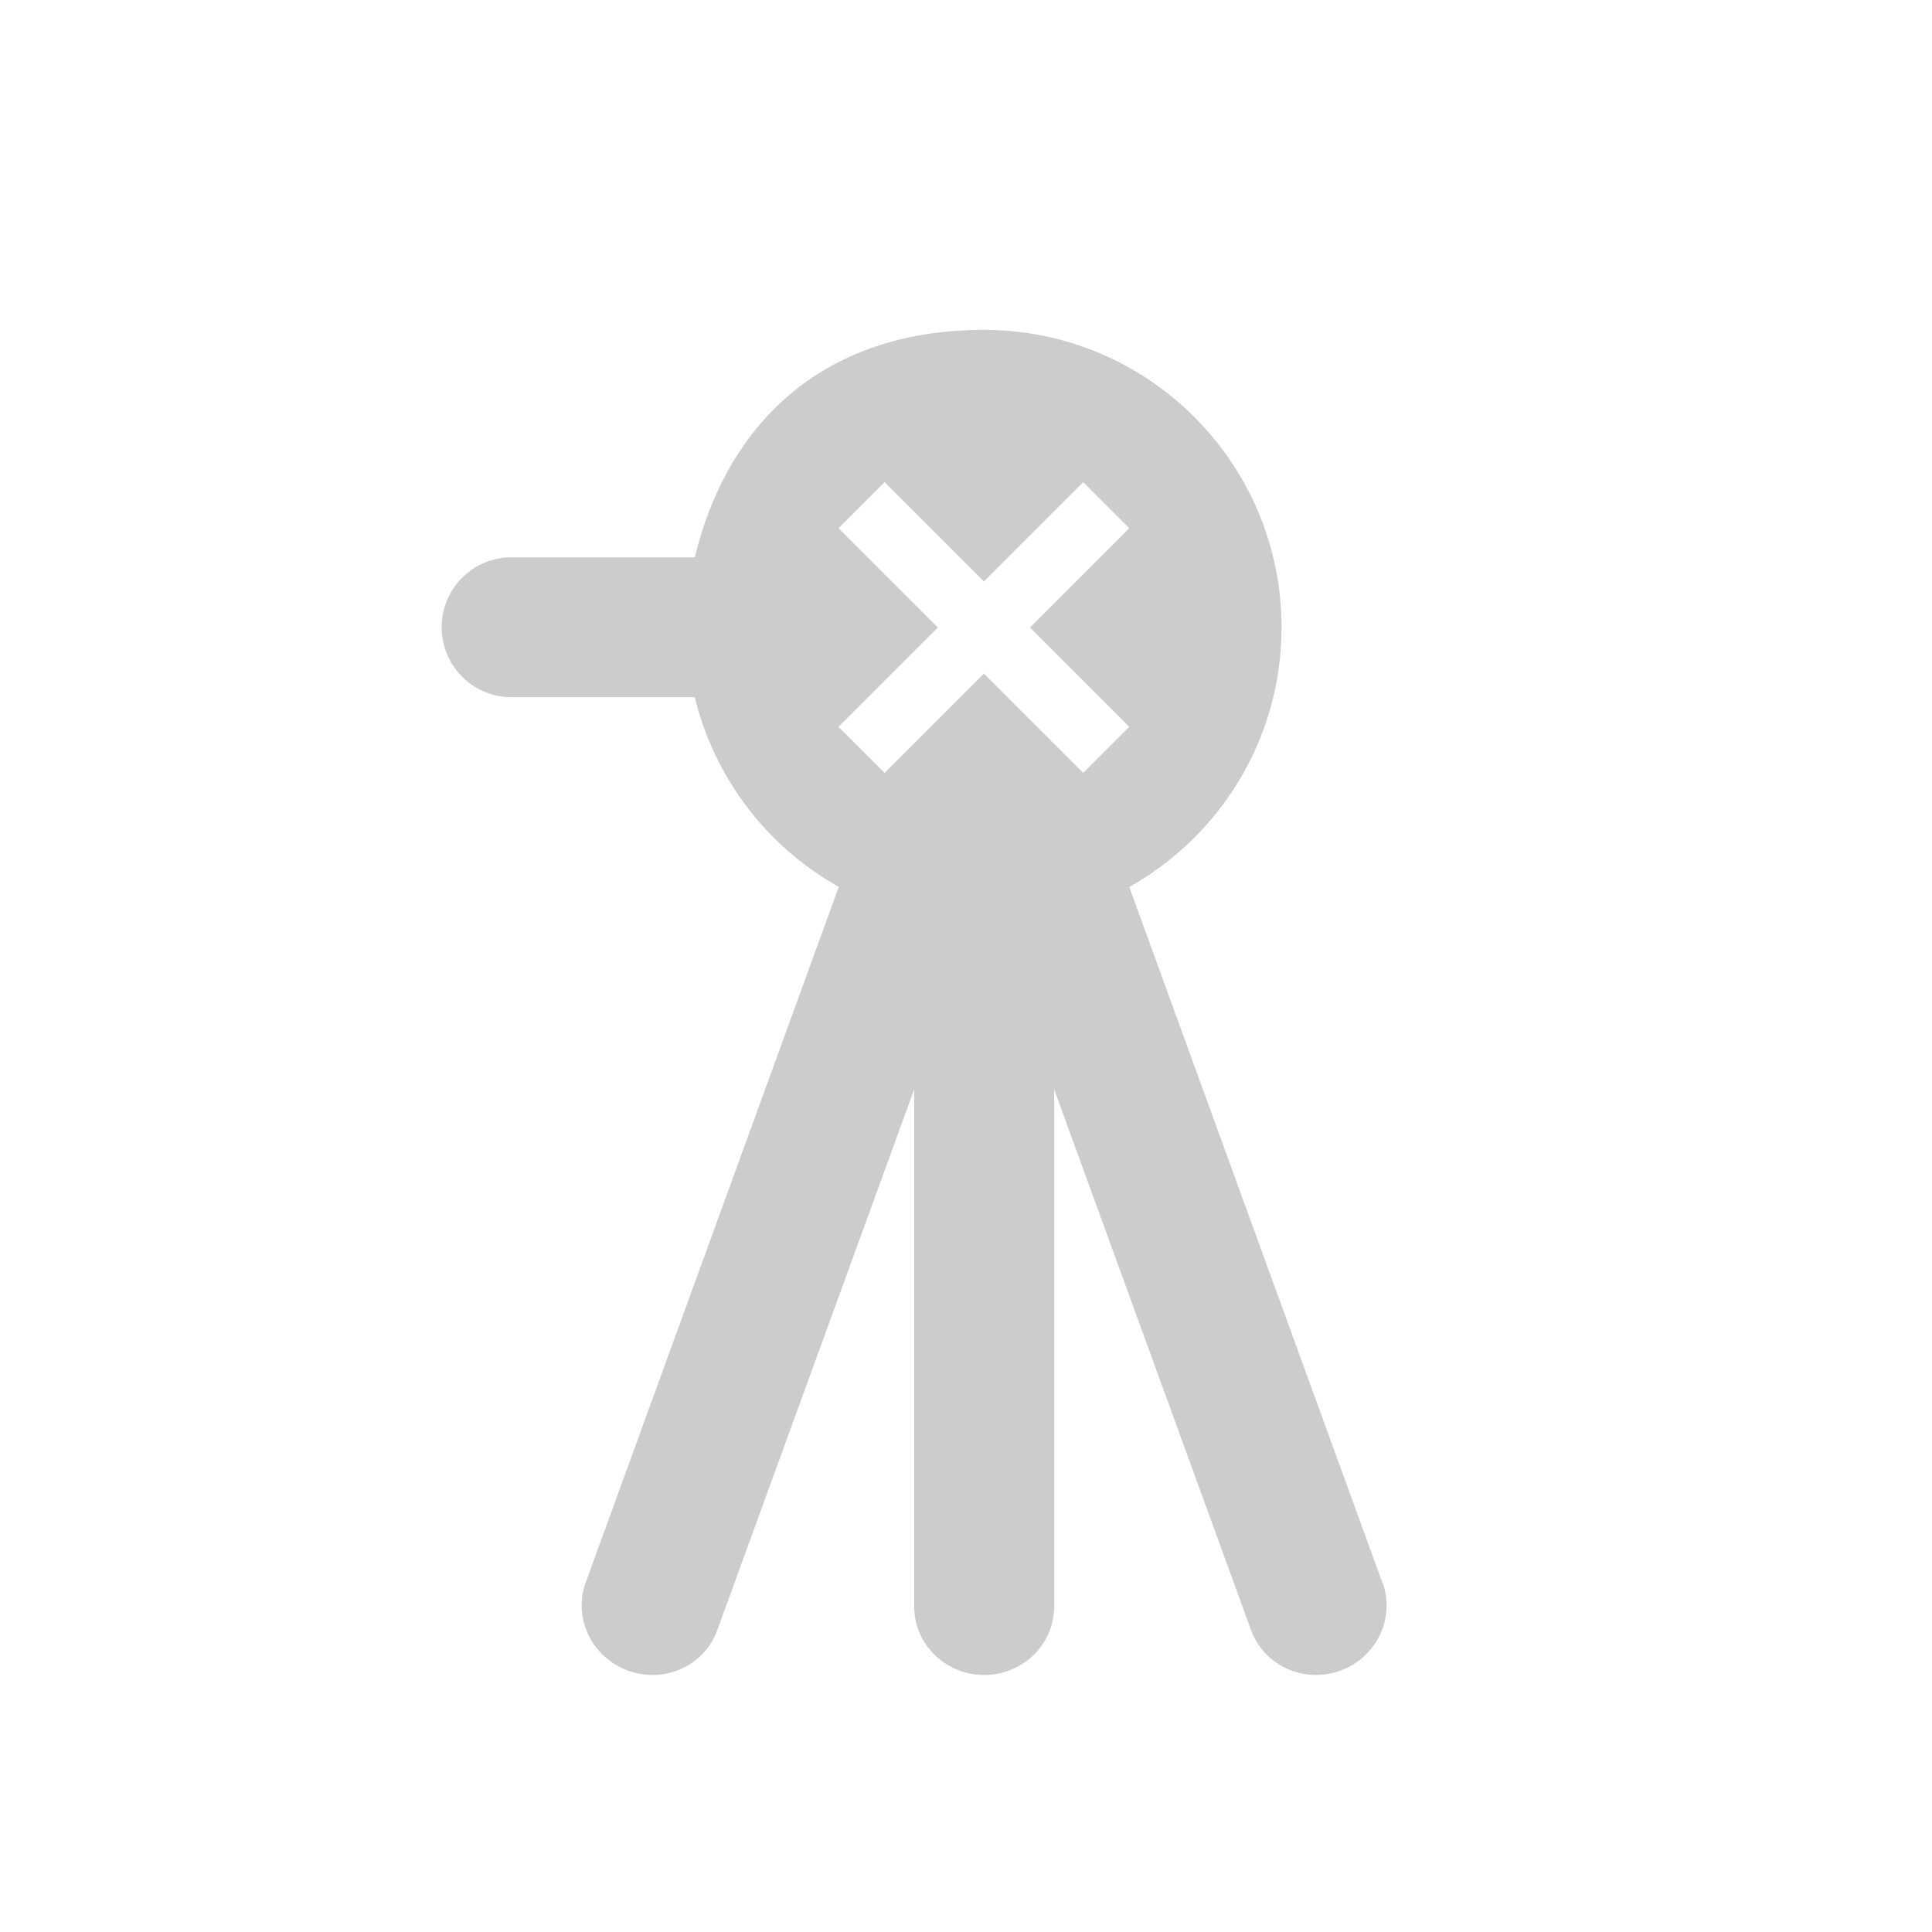
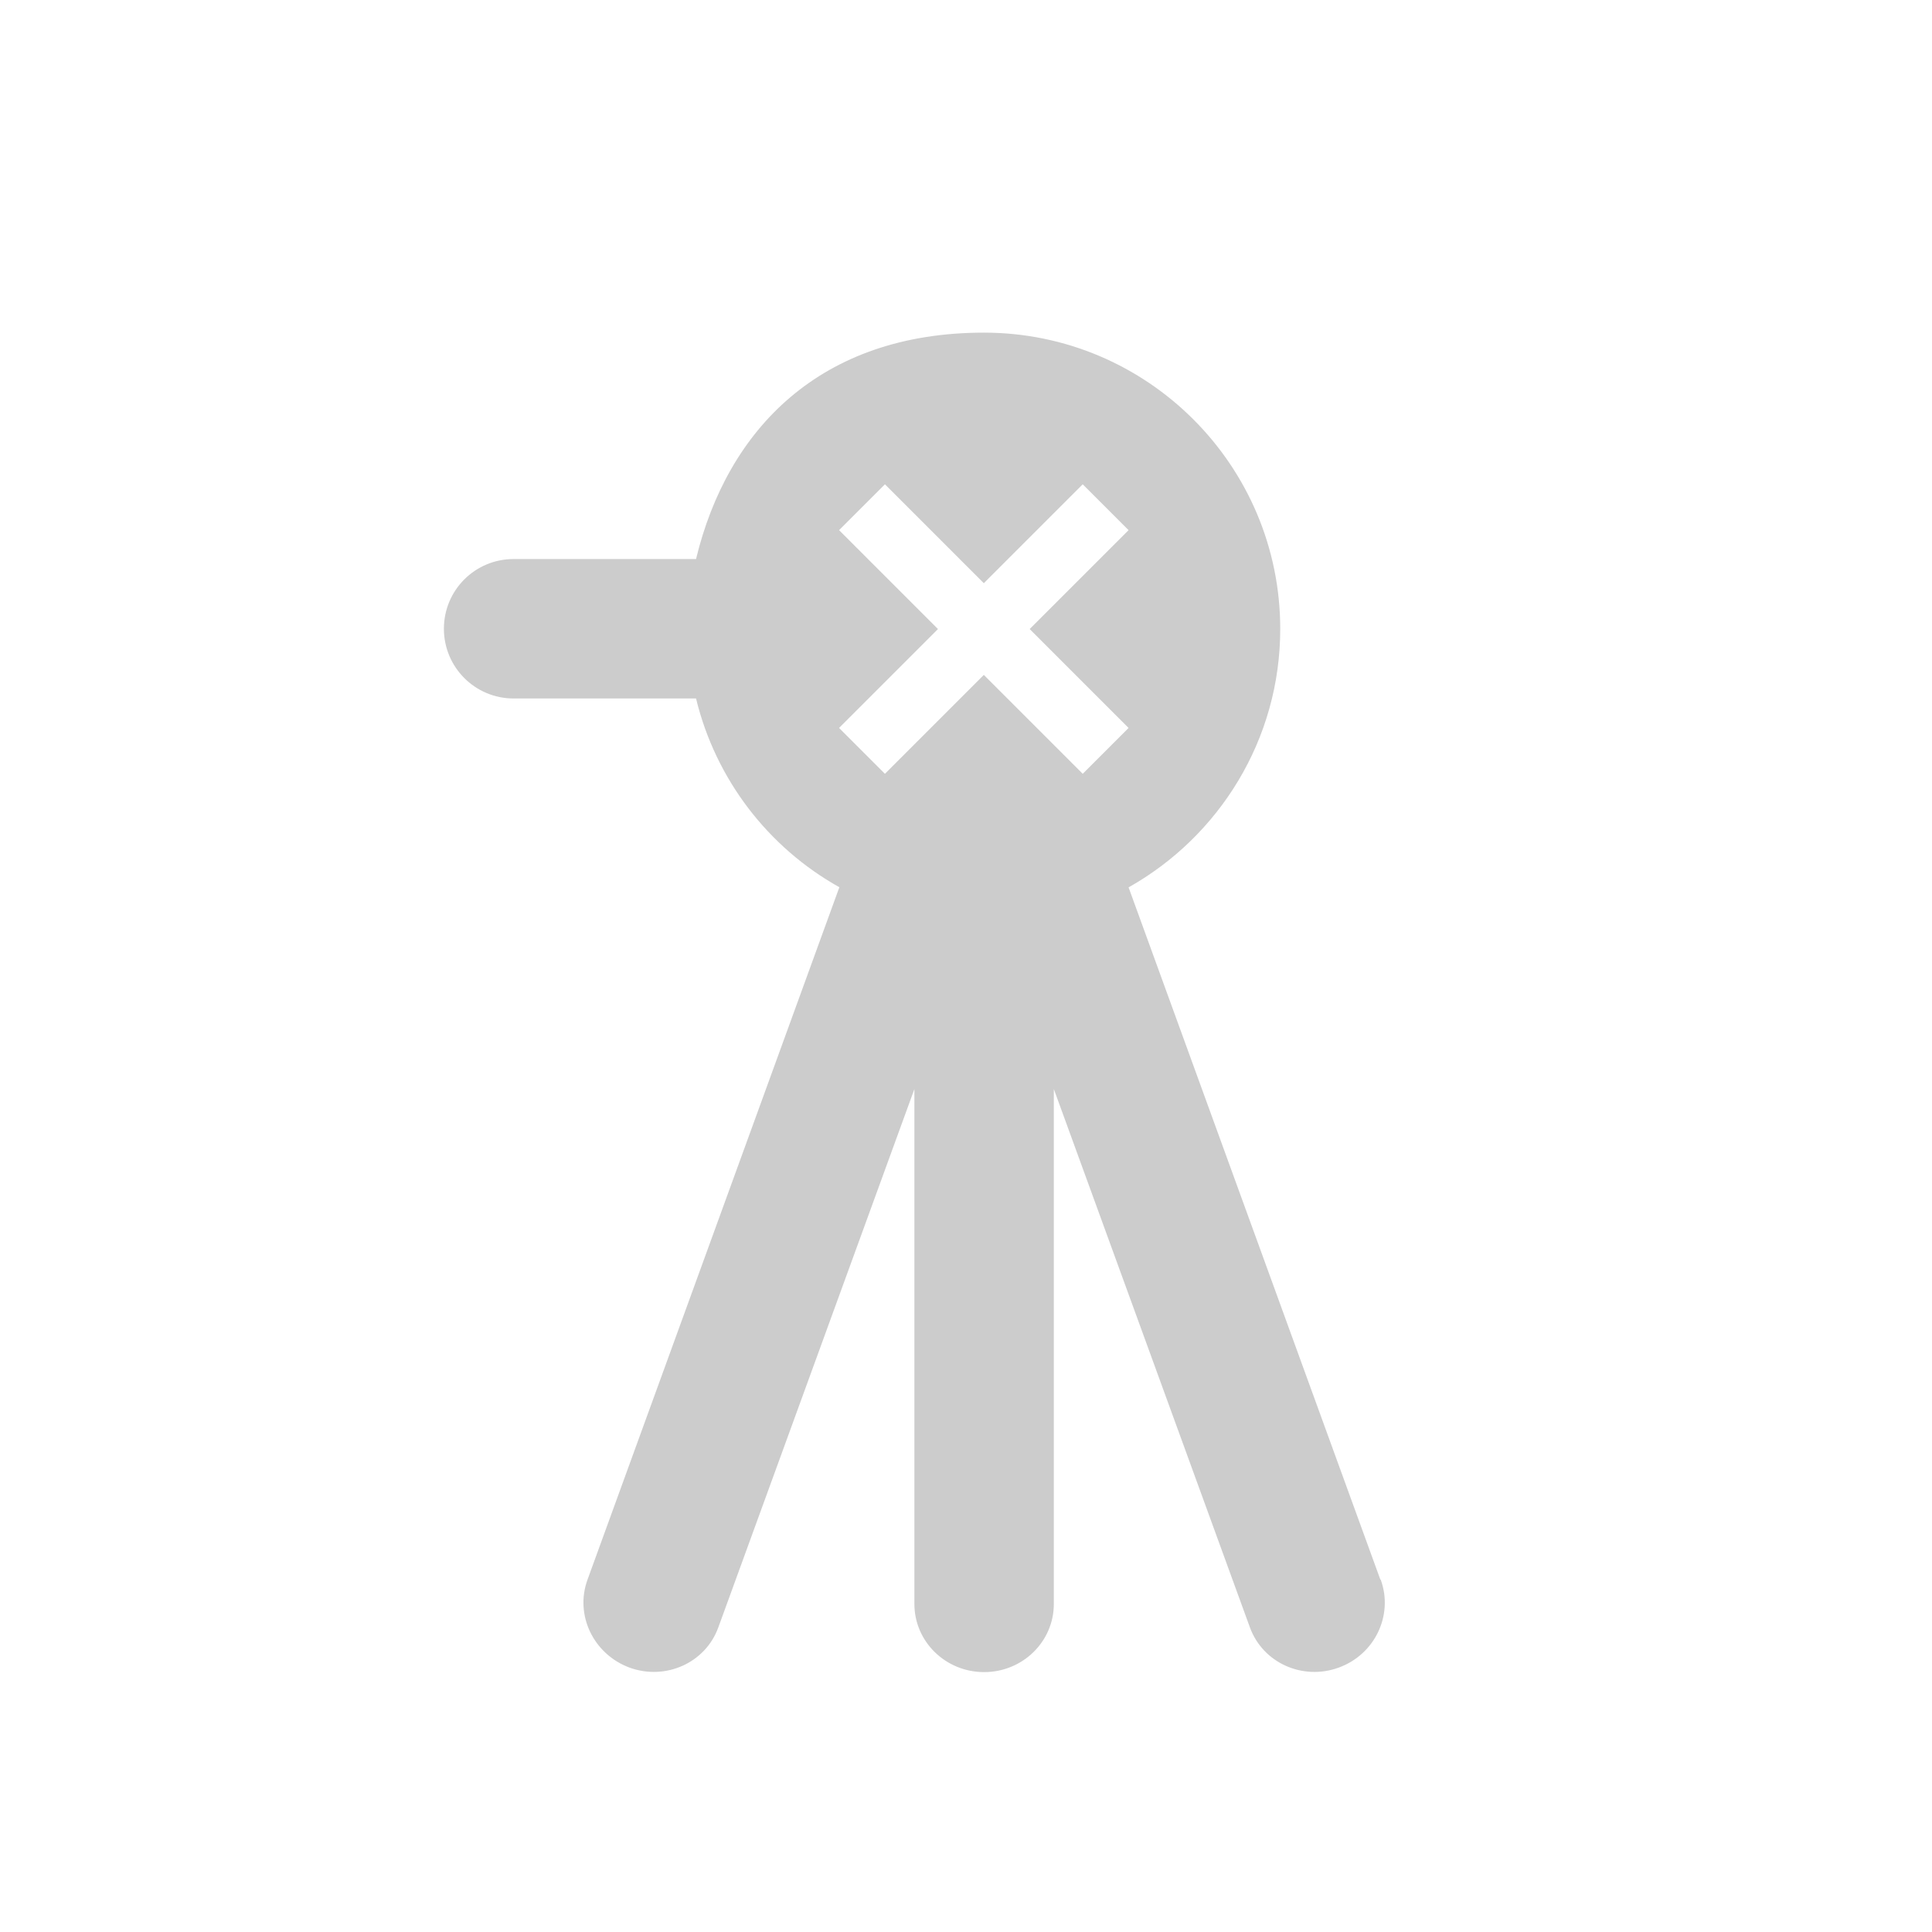
- <svg xmlns="http://www.w3.org/2000/svg" id="_000" version="1.1" viewBox="0 0 1350 1350">
+ <svg xmlns="http://www.w3.org/2000/svg" id="_000" version="1.1" viewBox="0 0 1344 1344">
  <defs>
    <style>
      .st0 {
        fill: #ccc;
      }
    </style>
  </defs>
-   <path class="st0" d="M965.9,1105.8l-176.8-486c63.4-35.6,106.4-103.5,106.4-181.4,0-114.7-93.1-207.9-207.9-207.9s-180.1,67.8-202.1,158.9h-128c-27.1,0-48.9,21.9-48.9,48.9s21.9,48.9,48.9,48.9h128c13.8,56.9,50.8,104.6,100.6,132.5l-176.8,486c-9.1,24.9,4.2,52.4,29.6,61.7,25.4,9.2,53.3-3.4,62.3-28.3l137.6-377.9v361.4c0,26.4,21.9,47.8,48.9,47.8s48.9-21.4,48.9-47.8v-361.4l137.6,377.9c9.1,24.9,37,37.4,62.3,28.3,25.4-9.2,38.6-36.8,29.6-61.7h-.2ZM687.5,470.7l-69.4,69.4-32.2-32.2,69.4-69.4-69.4-69.4,32.2-32.2,69.4,69.4,69.4-69.4,32.2,32.2-69.4,69.4,69.4,69.4-32.2,32.2-69.4-69.4Z" />
+   <path class="st0" d="M960.3,1099l-175.2-481.7c62.8-35.3,105.5-102.6,105.5-179.8,0-113.7-92.3-206.1-206.1-206.1s-178.5,67.2-200.3,157.5h-126.9c-26.9,0-48.5,21.7-48.5,48.5s21.7,48.5,48.5,48.5h126.9c13.7,56.4,50.3,103.7,99.7,131.3l-175.2,481.7c-9,24.7,4.2,51.9,29.3,61.2,25.2,9.1,52.8-3.4,61.7-28l136.4-374.5v358.2c0,26.2,21.7,47.4,48.5,47.4s48.5-21.2,48.5-47.4v-358.2l136.4,374.5c9,24.7,36.7,37.1,61.7,28,25.2-9.1,38.3-36.5,29.3-61.2h-.2ZM684.4,469.5l-68.8,68.8-31.9-31.9,68.8-68.8-68.8-68.8,31.9-31.9,68.8,68.8,68.8-68.8,31.9,31.9-68.8,68.8,68.8,68.8-31.9,31.9-68.8-68.8h0Z" />
</svg>
